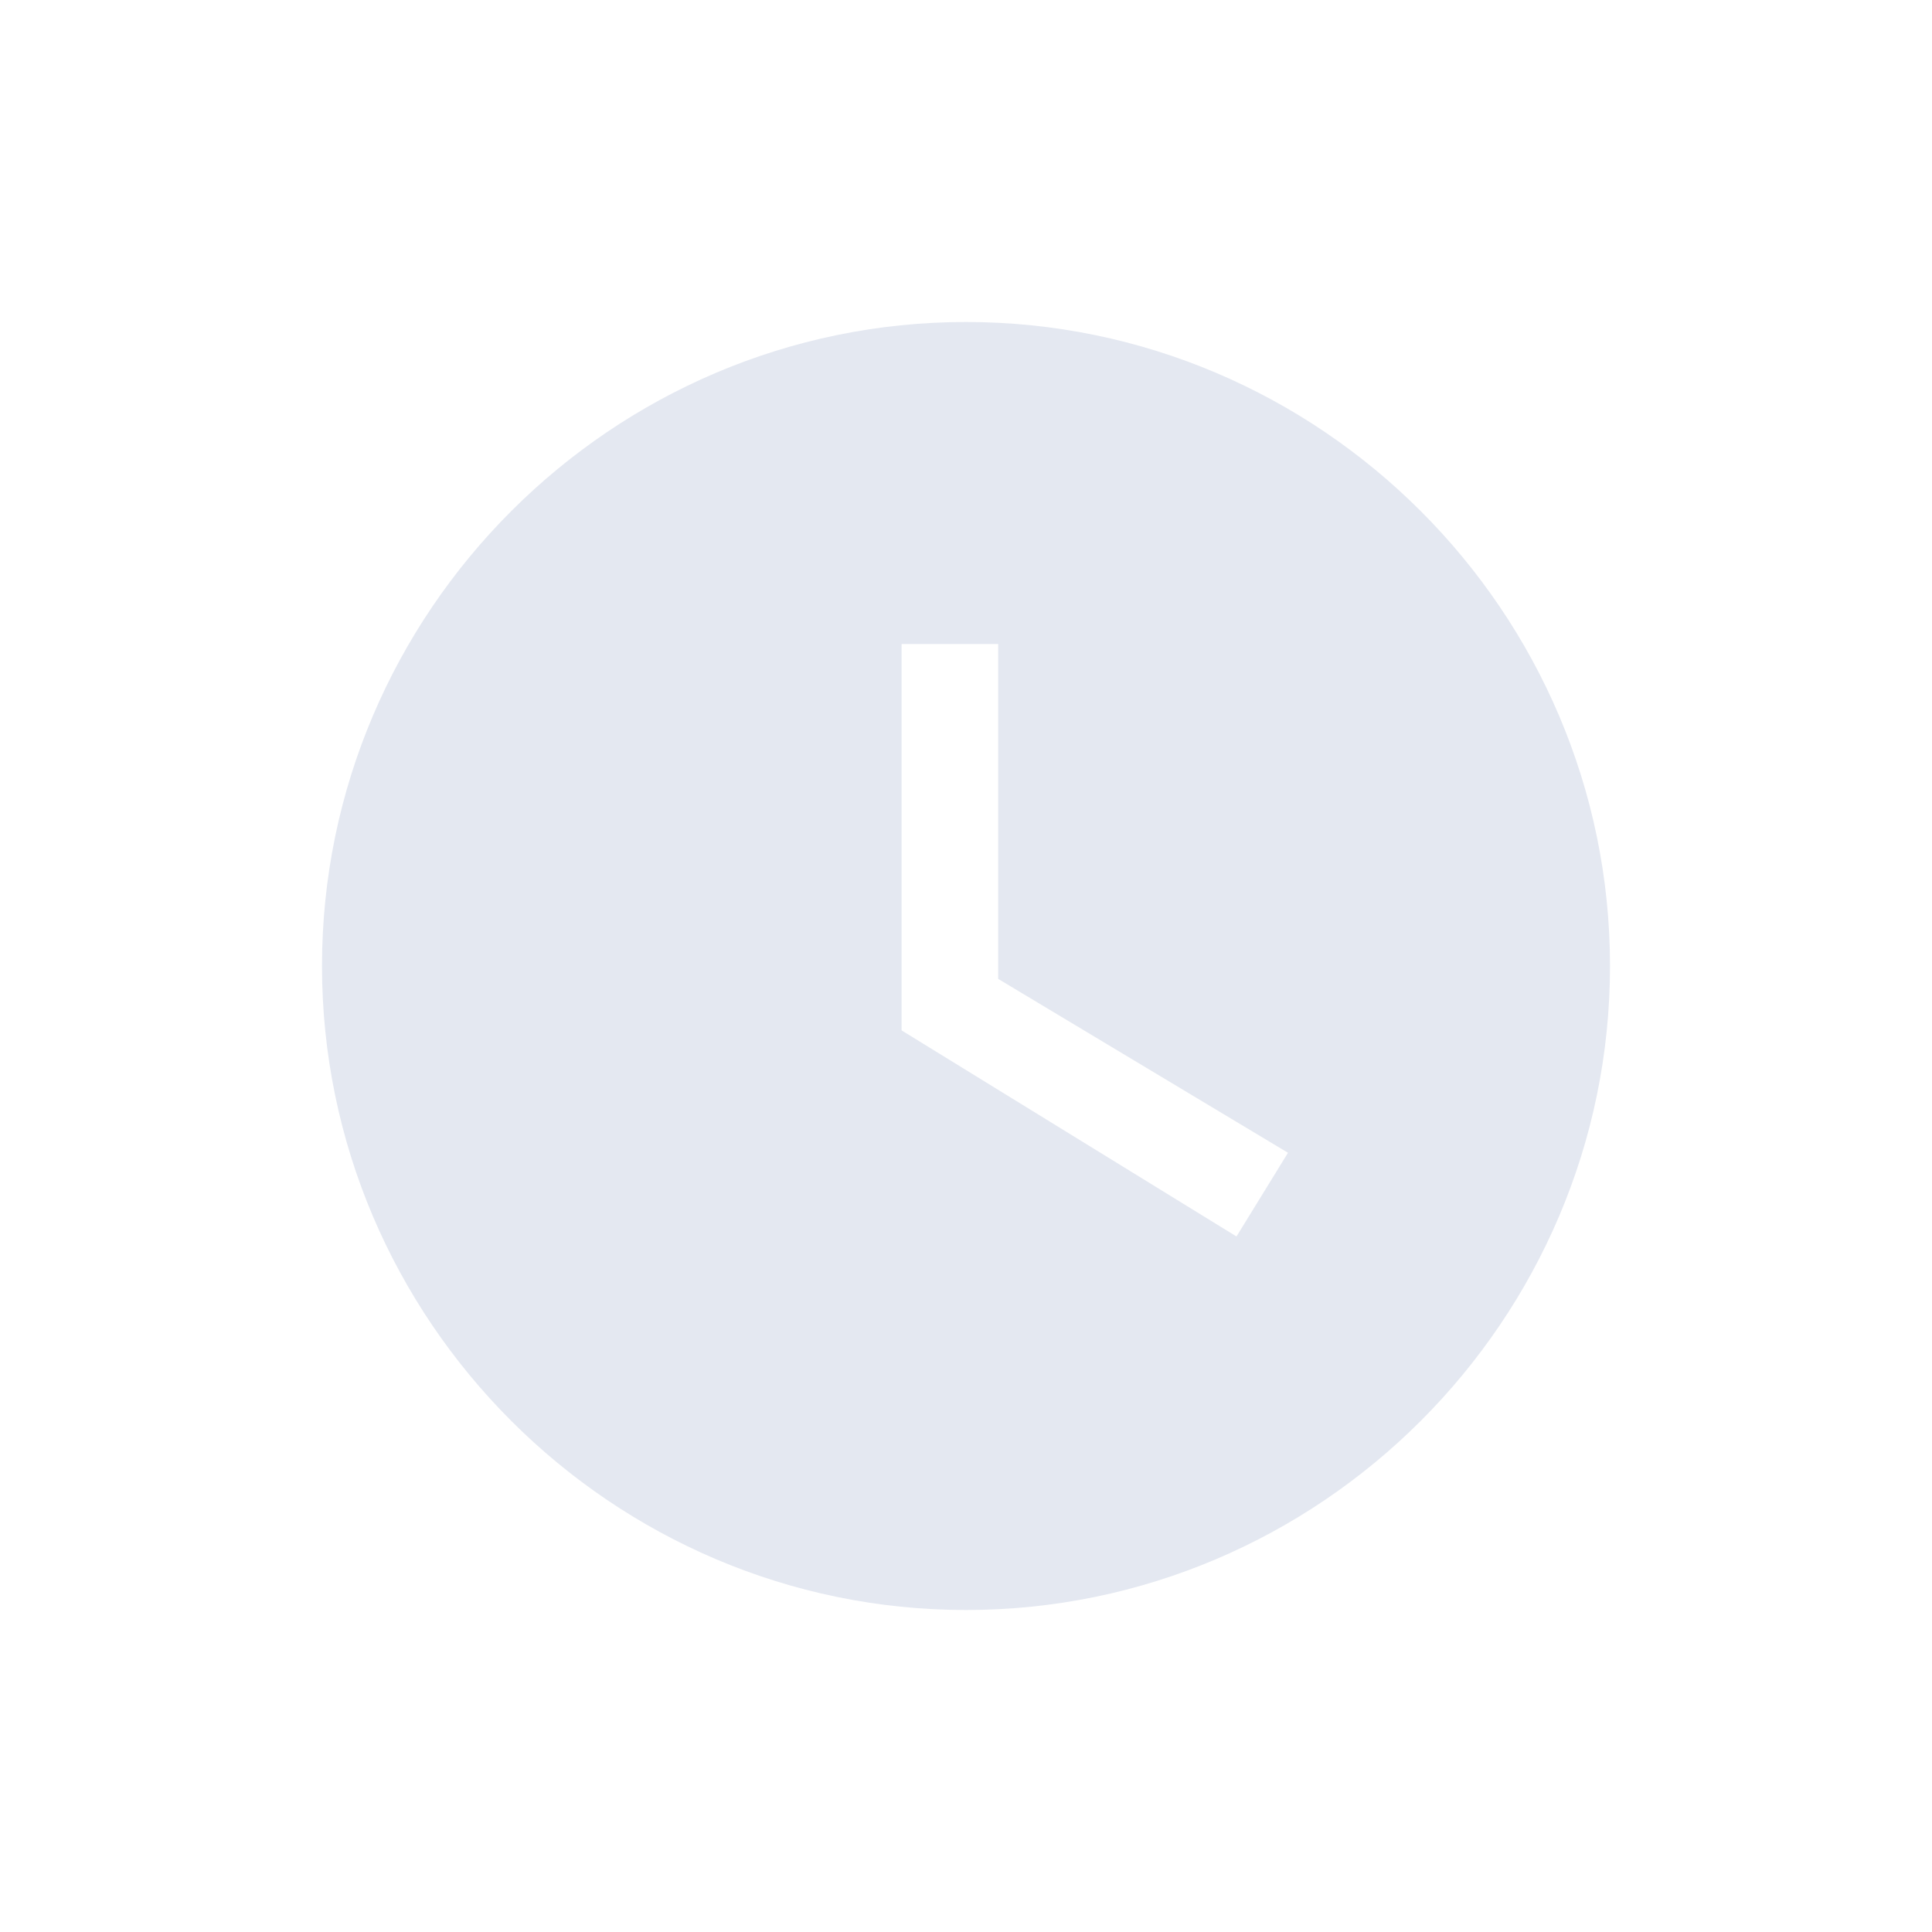
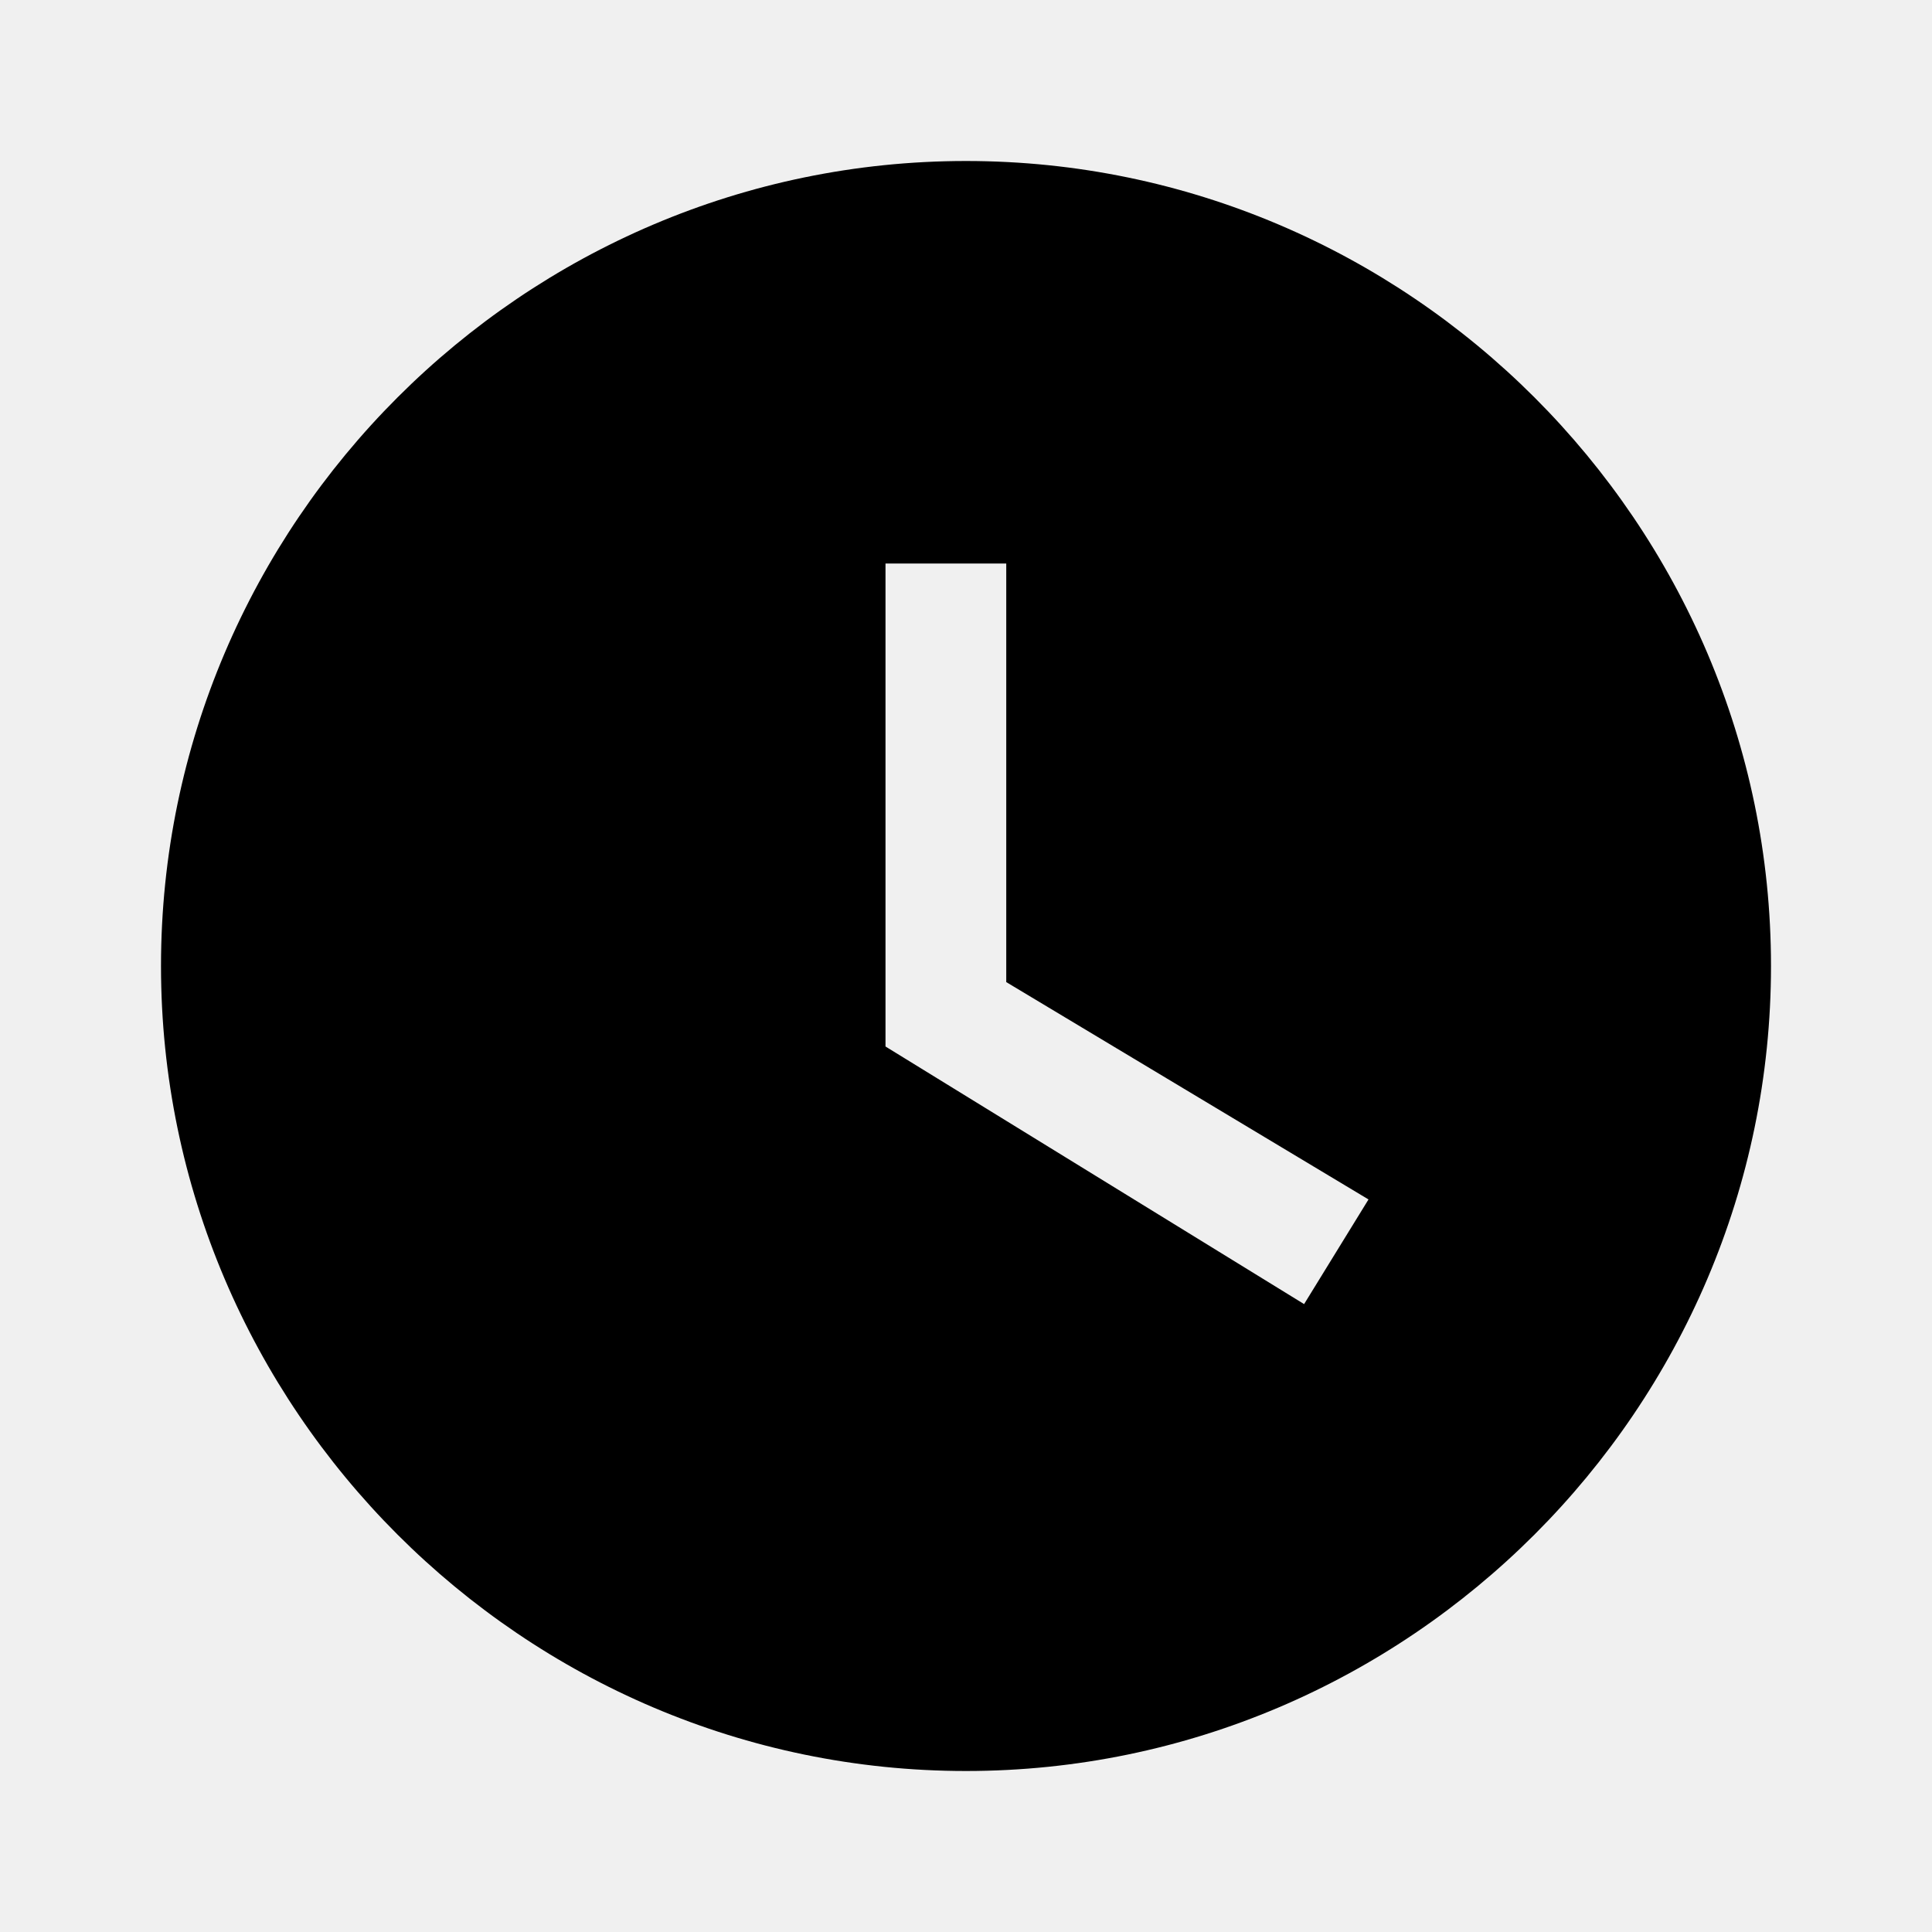
- <svg xmlns="http://www.w3.org/2000/svg" width="24" height="24" viewBox="0 0 24 24" fill="none">
-   <rect width="24" height="24" fill="white" />
-   <path d="M12 4C7.6 4 4 7.6 4 12C4 16.4 7.6 20 12 20C16.4 20 20 16.4 20 12C20 7.6 16.4 4 12 4ZM15.36 15.36L11.2 12.8V8H12.4V12.16L16 14.32L15.36 15.36Z" fill="#E4E8F1" />
+ <svg xmlns="http://www.w3.org/2000/svg" enable-background="new 0 0 24 24" height="24px" viewBox="0 0 24 24" width="24px" fill="#000000">
+   <g>
+     <rect fill="none" height="24" width="24" />
+   </g>
+   <g>
+     <g>
+       <g>
+         <path d="M12,2C6.5,2,2,6.5,2,12s4.5,10,10,10s10-4.5,10-10S17.5,2,12,2z M16.2,16.2L11,13V7h1.5v5.2l4.5,2.7L16.2,16.2z" />
+       </g>
+     </g>
+   </g>
</svg>
